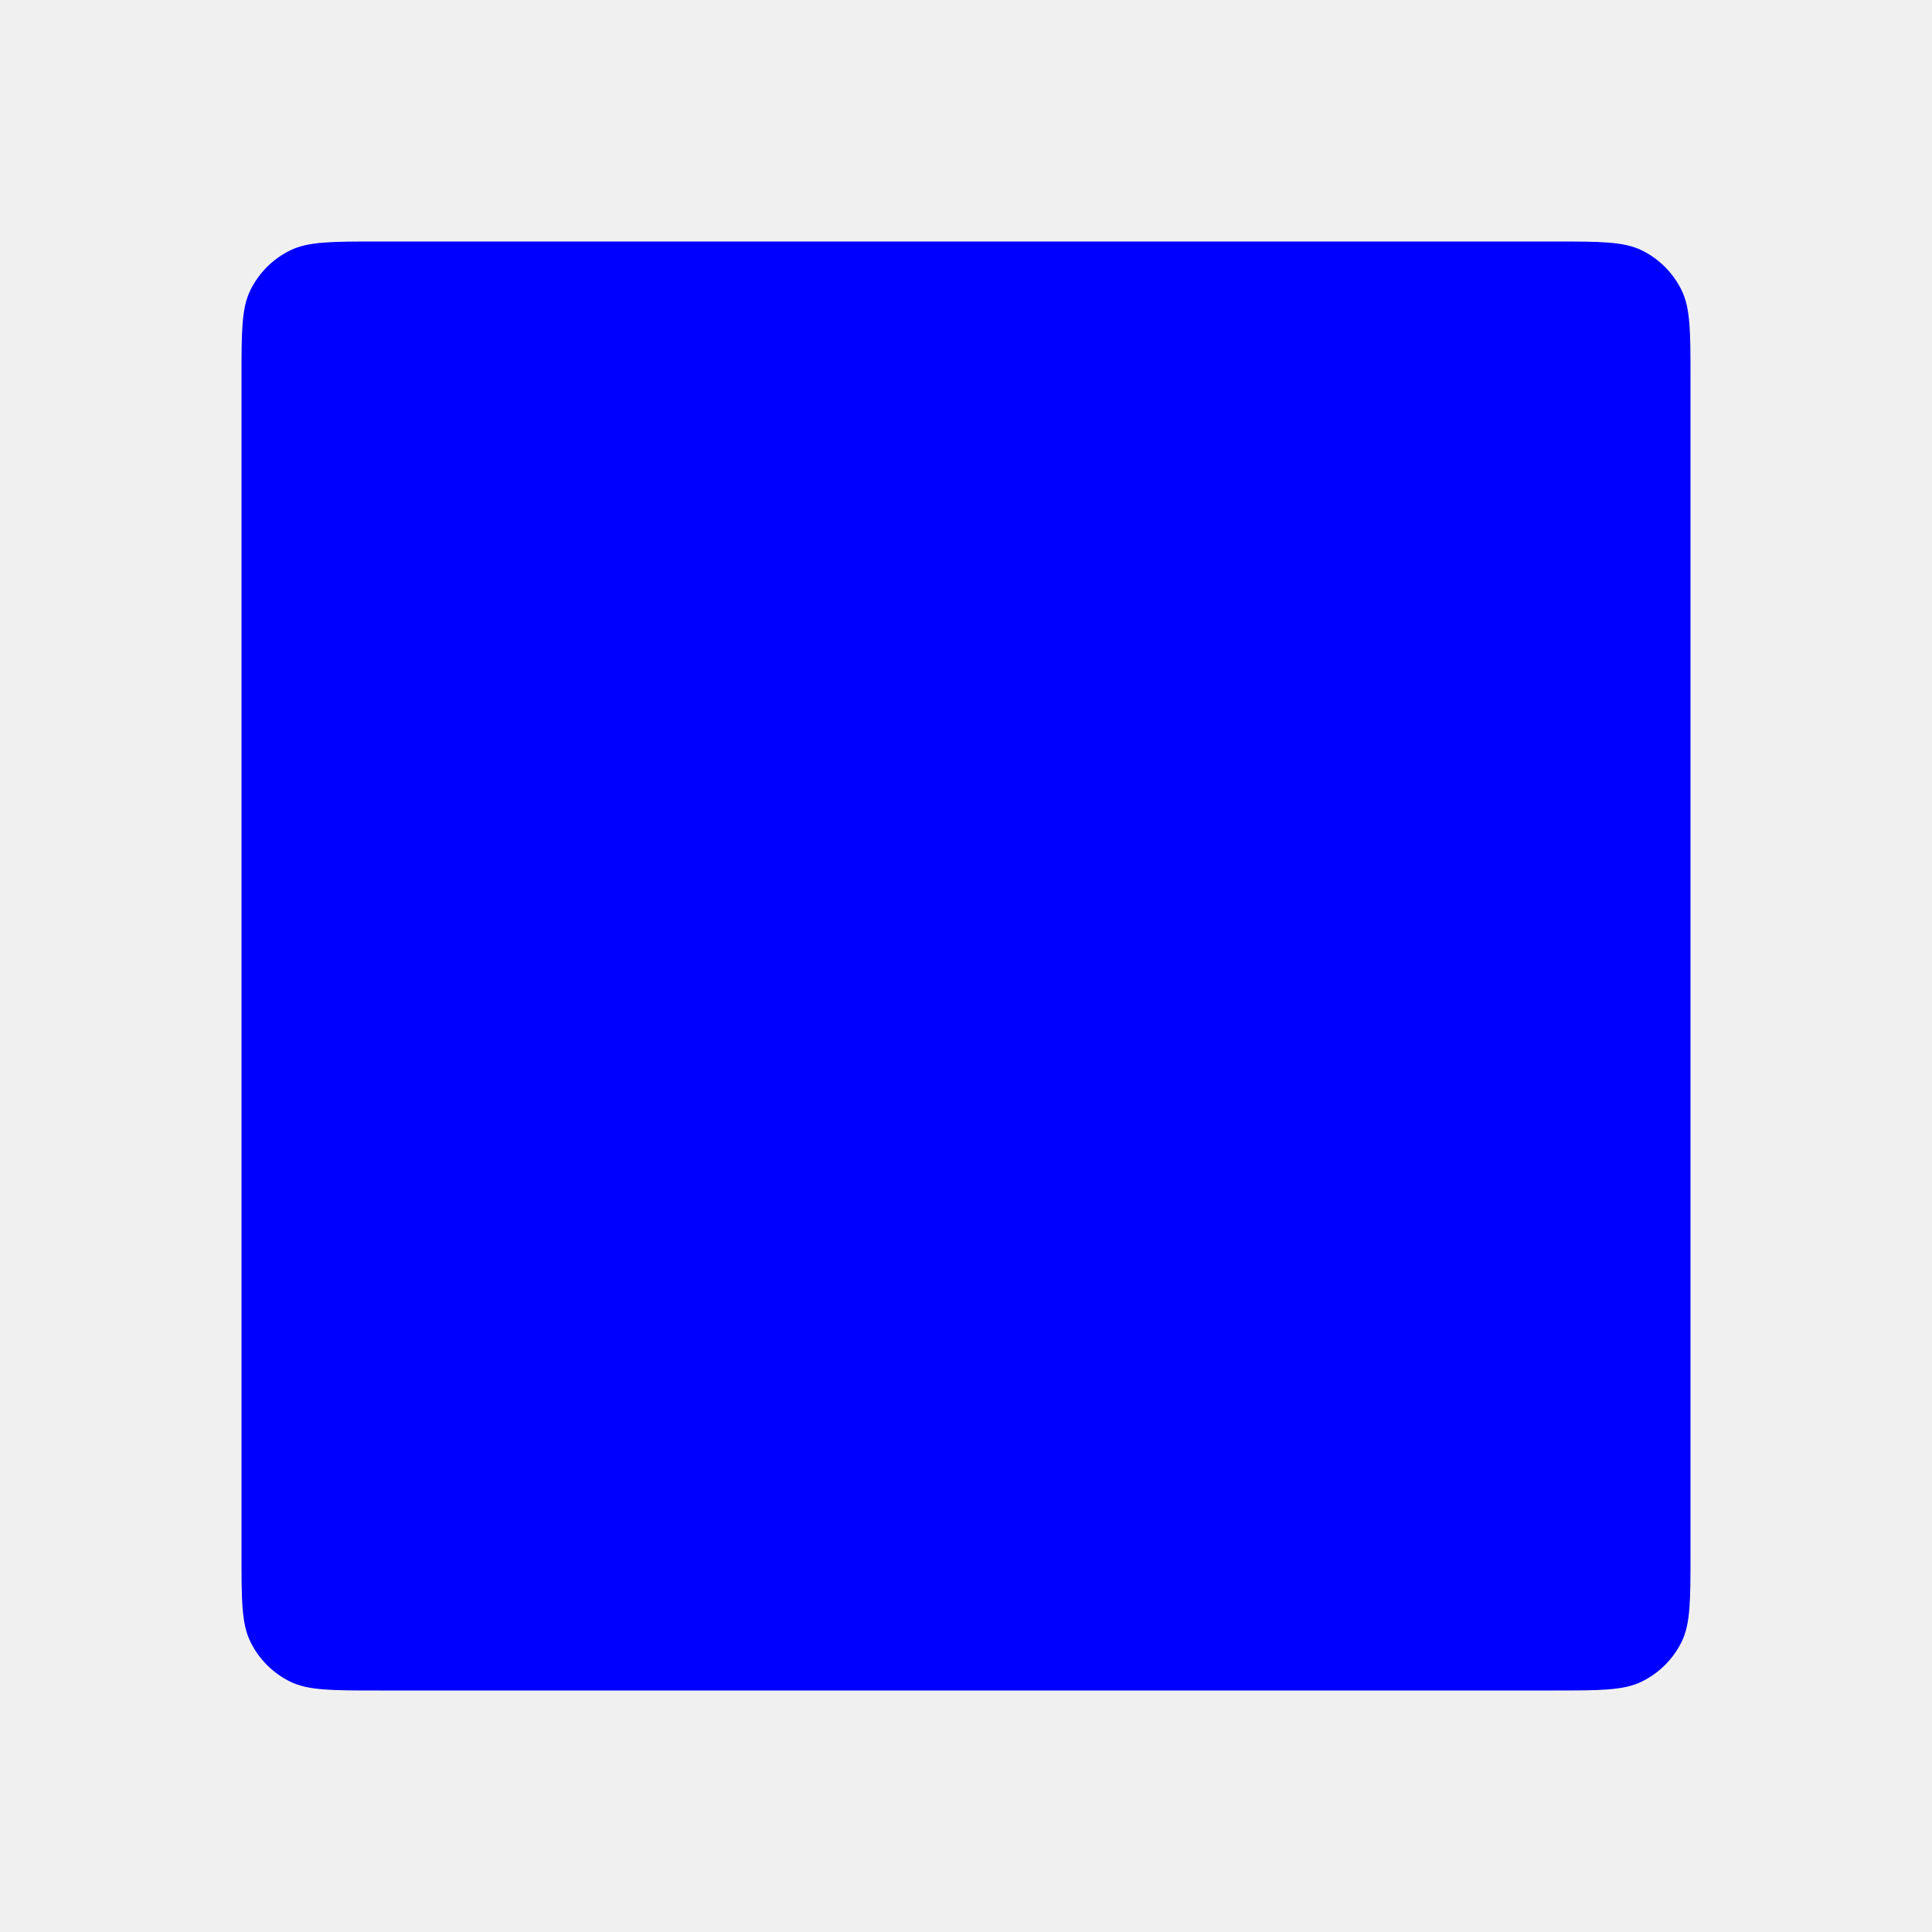
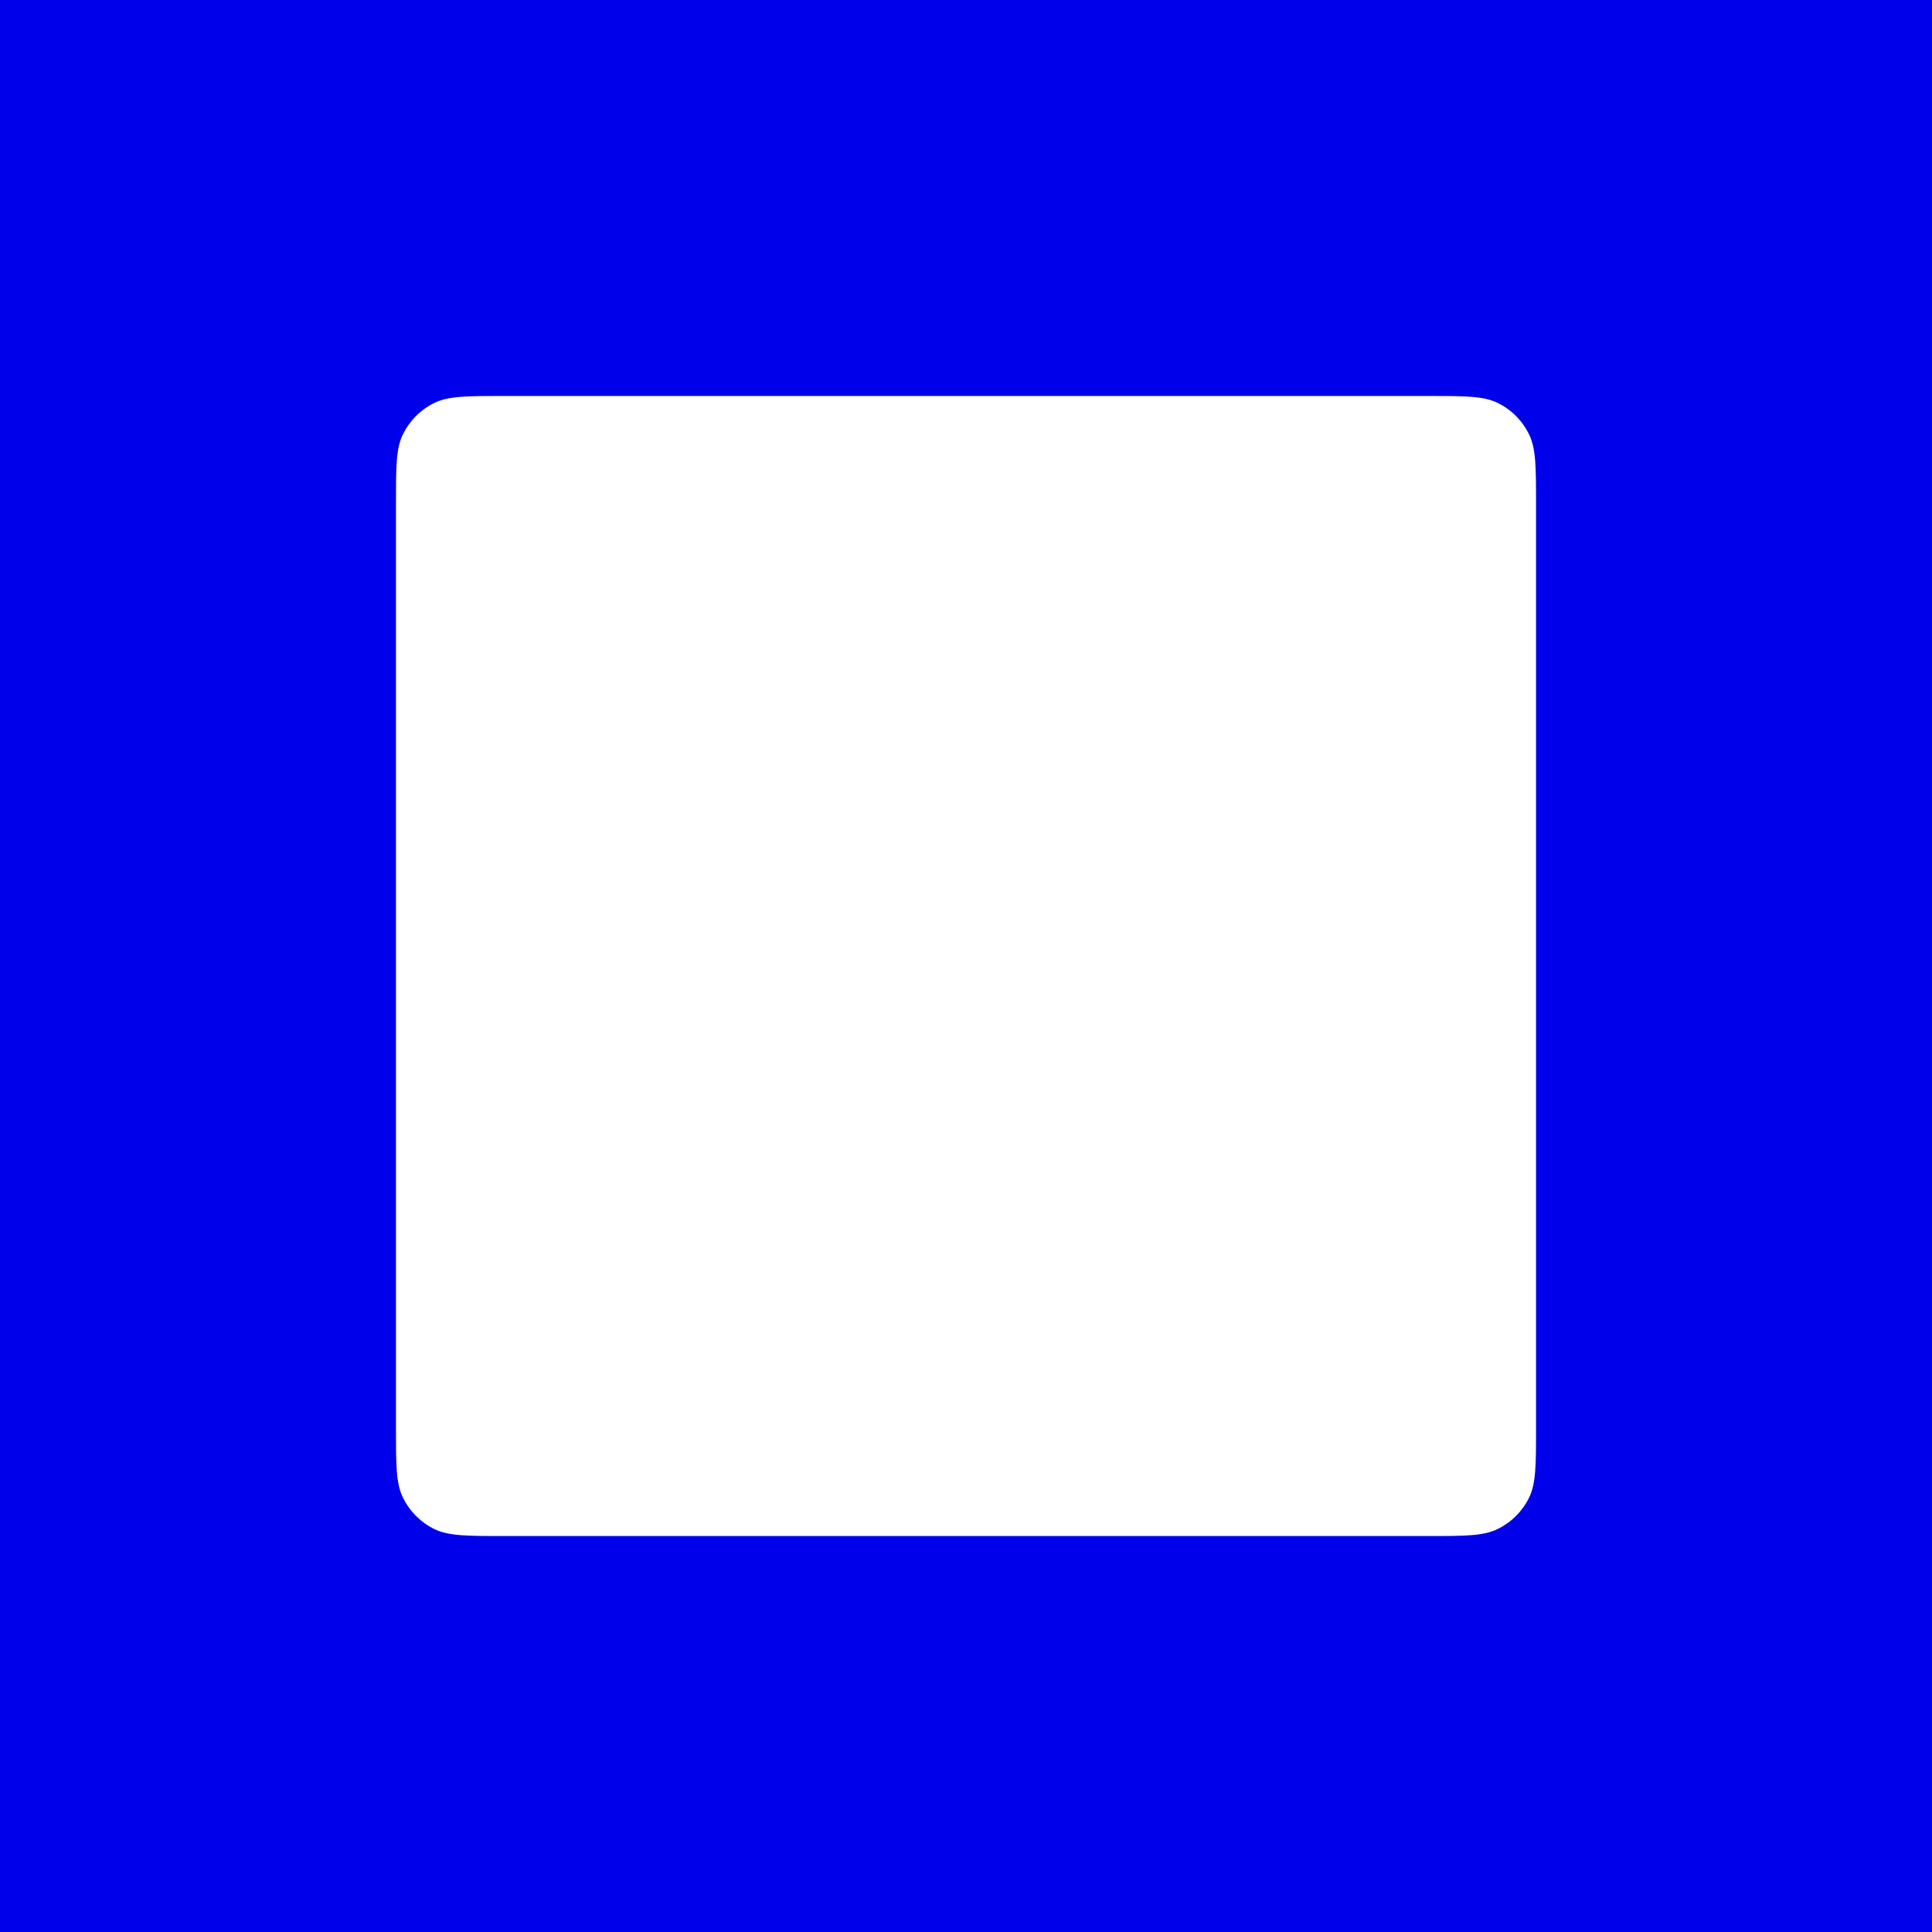
- <svg xmlns="http://www.w3.org/2000/svg" width="24" height="24" fill="none" viewBox="0 0 24 24" class="web3icons">
-   <path fill="#00F" d="M3 4.706c0-.585 0-.877.11-1.101.106-.215.28-.39.496-.495C3.83 3 4.122 3 4.706 3h14.588c.585 0 .876 0 1.101.11.215.105.389.28.494.495.111.225.111.517.111 1.101v14.588c0 .585 0 .876-.11 1.101-.106.215-.28.389-.495.494-.225.111-.517.111-1.101.111H4.706c-.585 0-.876 0-1.101-.11a1.08 1.08 0 0 1-.494-.495C3 20.17 3 19.878 3 19.294z" />
+ <svg xmlns="http://www.w3.org/2000/svg" width="100%" height="100%" viewBox="0 0 24 24" version="1.1" xml:space="preserve" style="fill-rule:evenodd;clip-rule:evenodd;stroke-linejoin:round;stroke-miterlimit:2;">
+   <g transform="matrix(8,0,0,6,0,-6)">
+     <rect x="0" y="1" width="3" height="4" style="fill:rgb(0,0,235);" />
+   </g>
+   <g transform="matrix(0.786796,0,0,0.786796,2.558451,2.558451)">
+     <path d="M3,4.706C3,4.121 3,3.829 3.11,3.605C3.216,3.39 3.39,3.215 3.606,3.11C3.83,3 4.122,3 4.706,3L19.294,3C19.879,3 20.17,3 20.395,3.11C20.61,3.215 20.784,3.39 20.889,3.605C21,3.83 21,4.122 21,4.706L21,19.294C21,19.879 21,20.17 20.89,20.395C20.784,20.61 20.61,20.784 20.395,20.889C20.17,21 19.878,21 19.294,21L4.706,21C4.121,21 3.83,21 3.605,20.89C3.39,20.784 3.216,20.61 3.111,20.395C3,20.17 3,19.878 3,19.294L3,4.706Z" style="fill:white;fill-rule:nonzero;" />
+   </g>
</svg>
